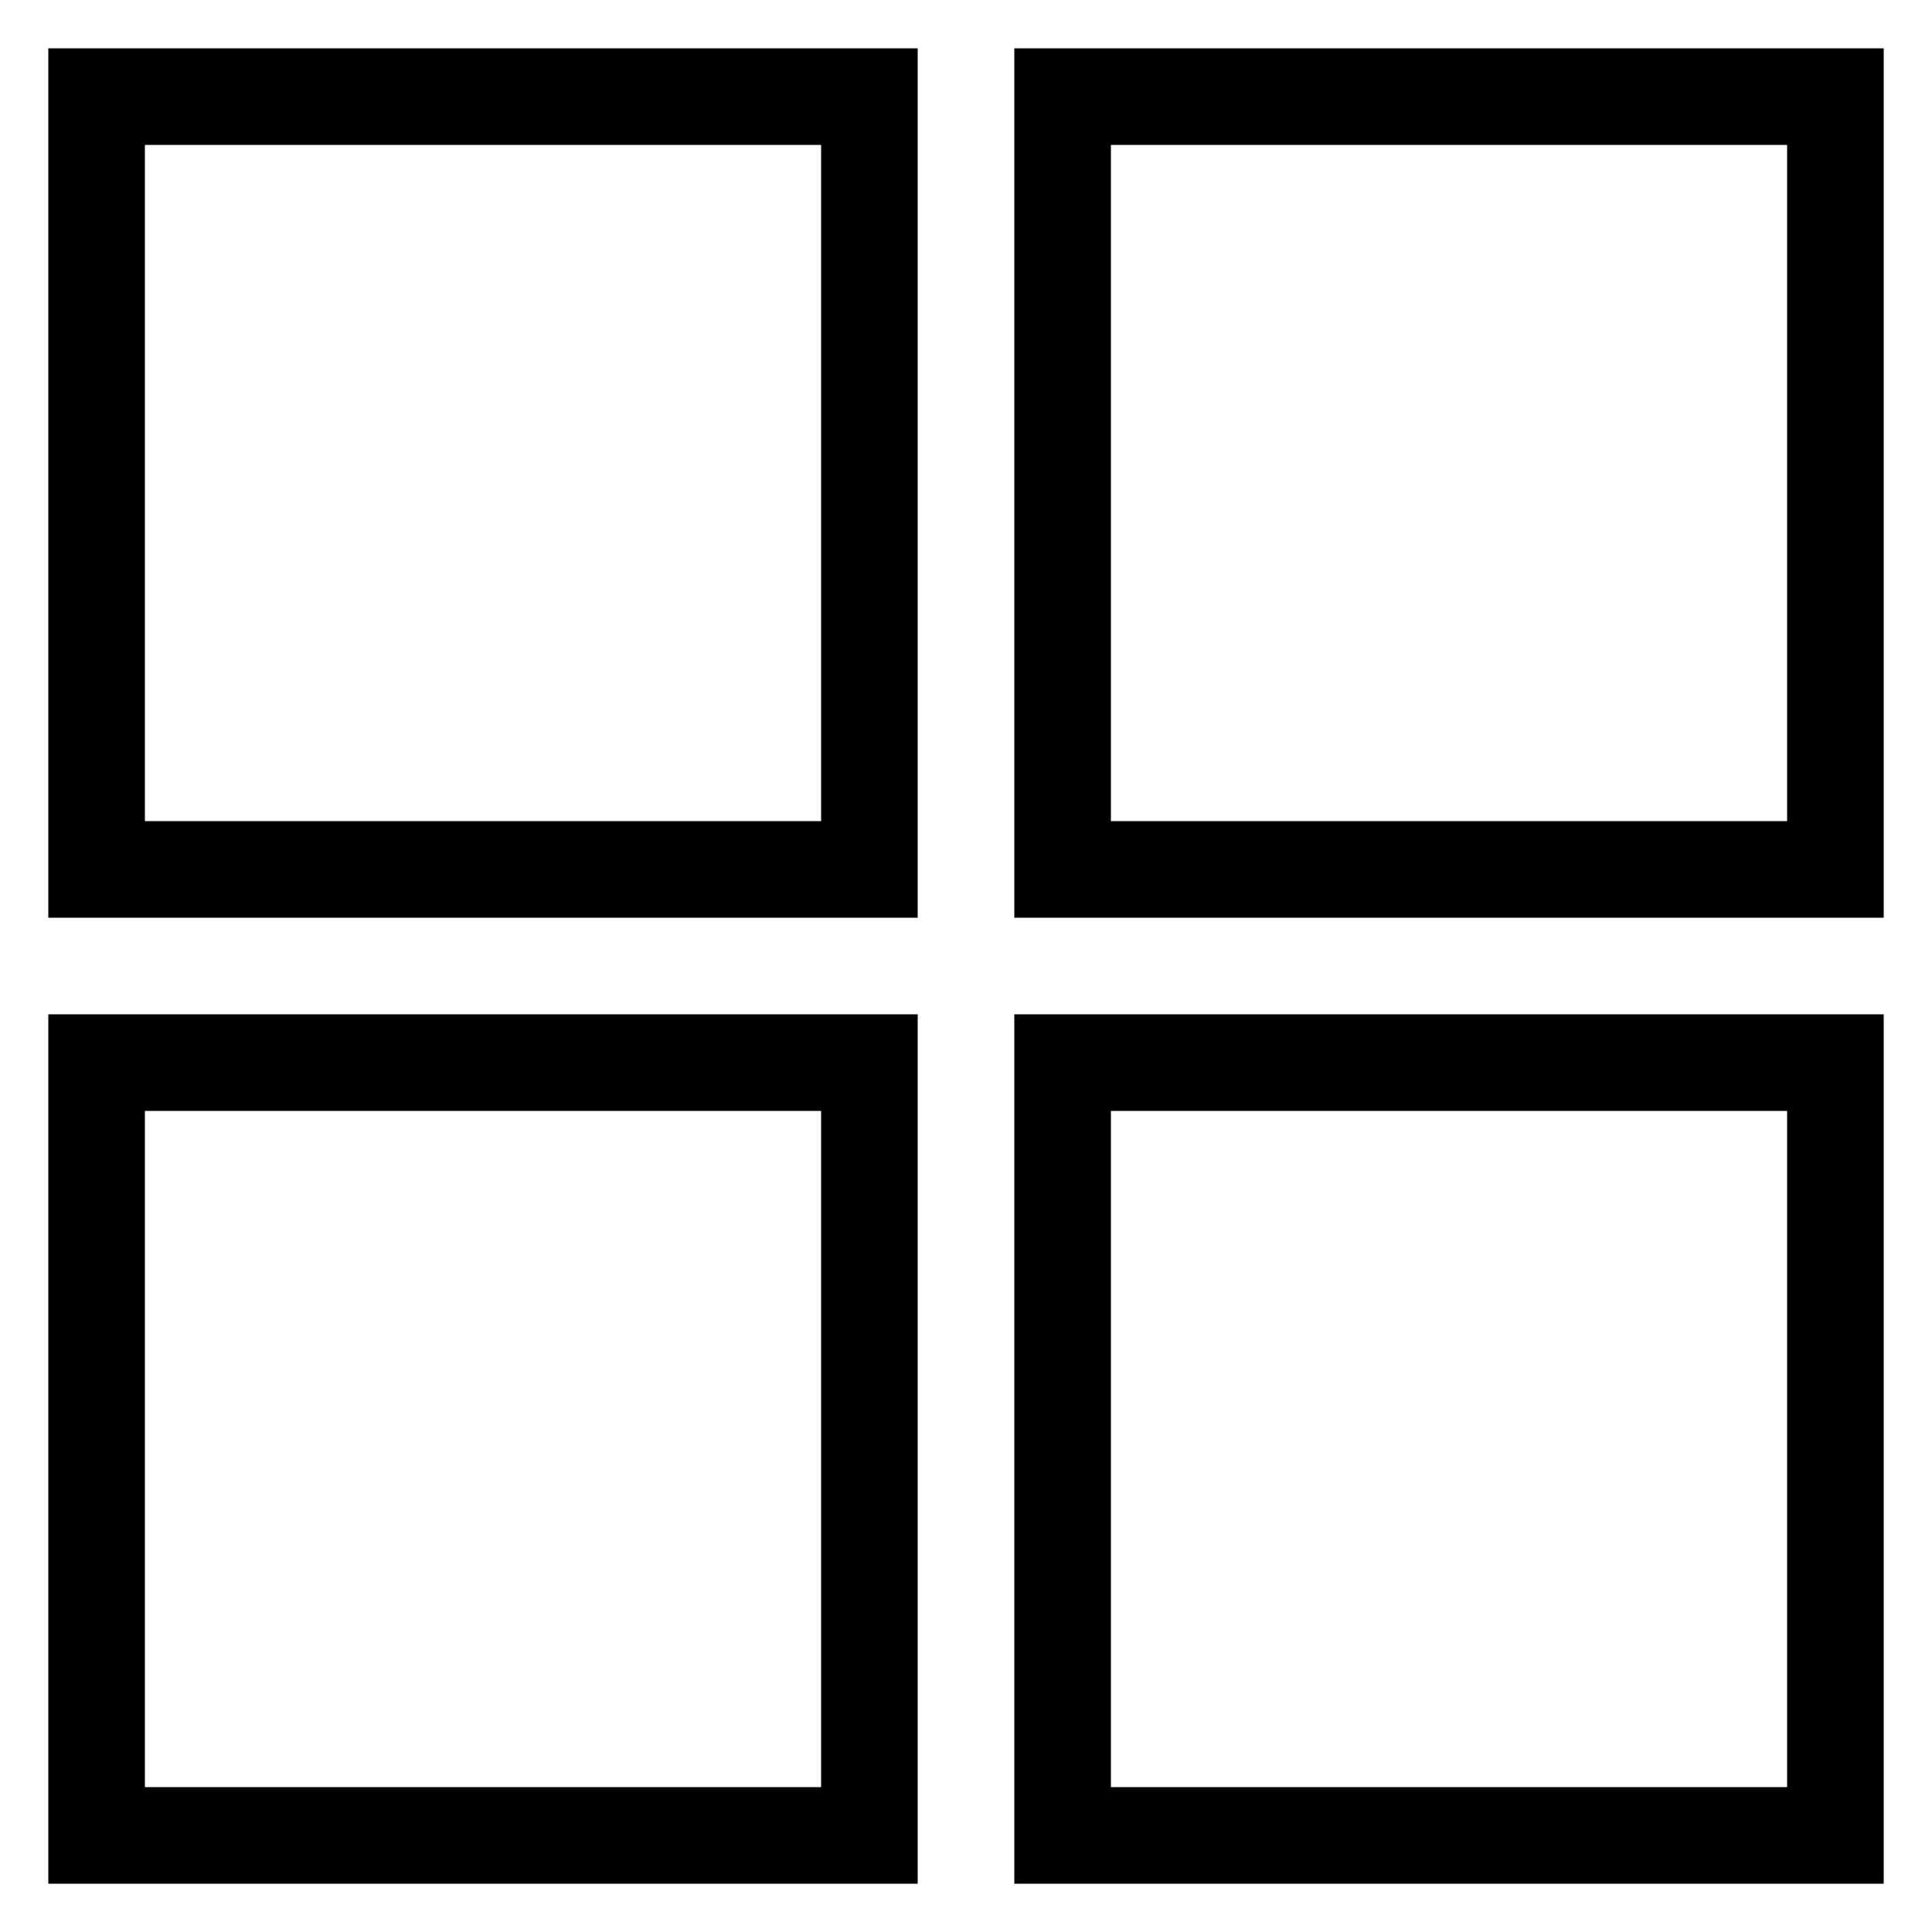
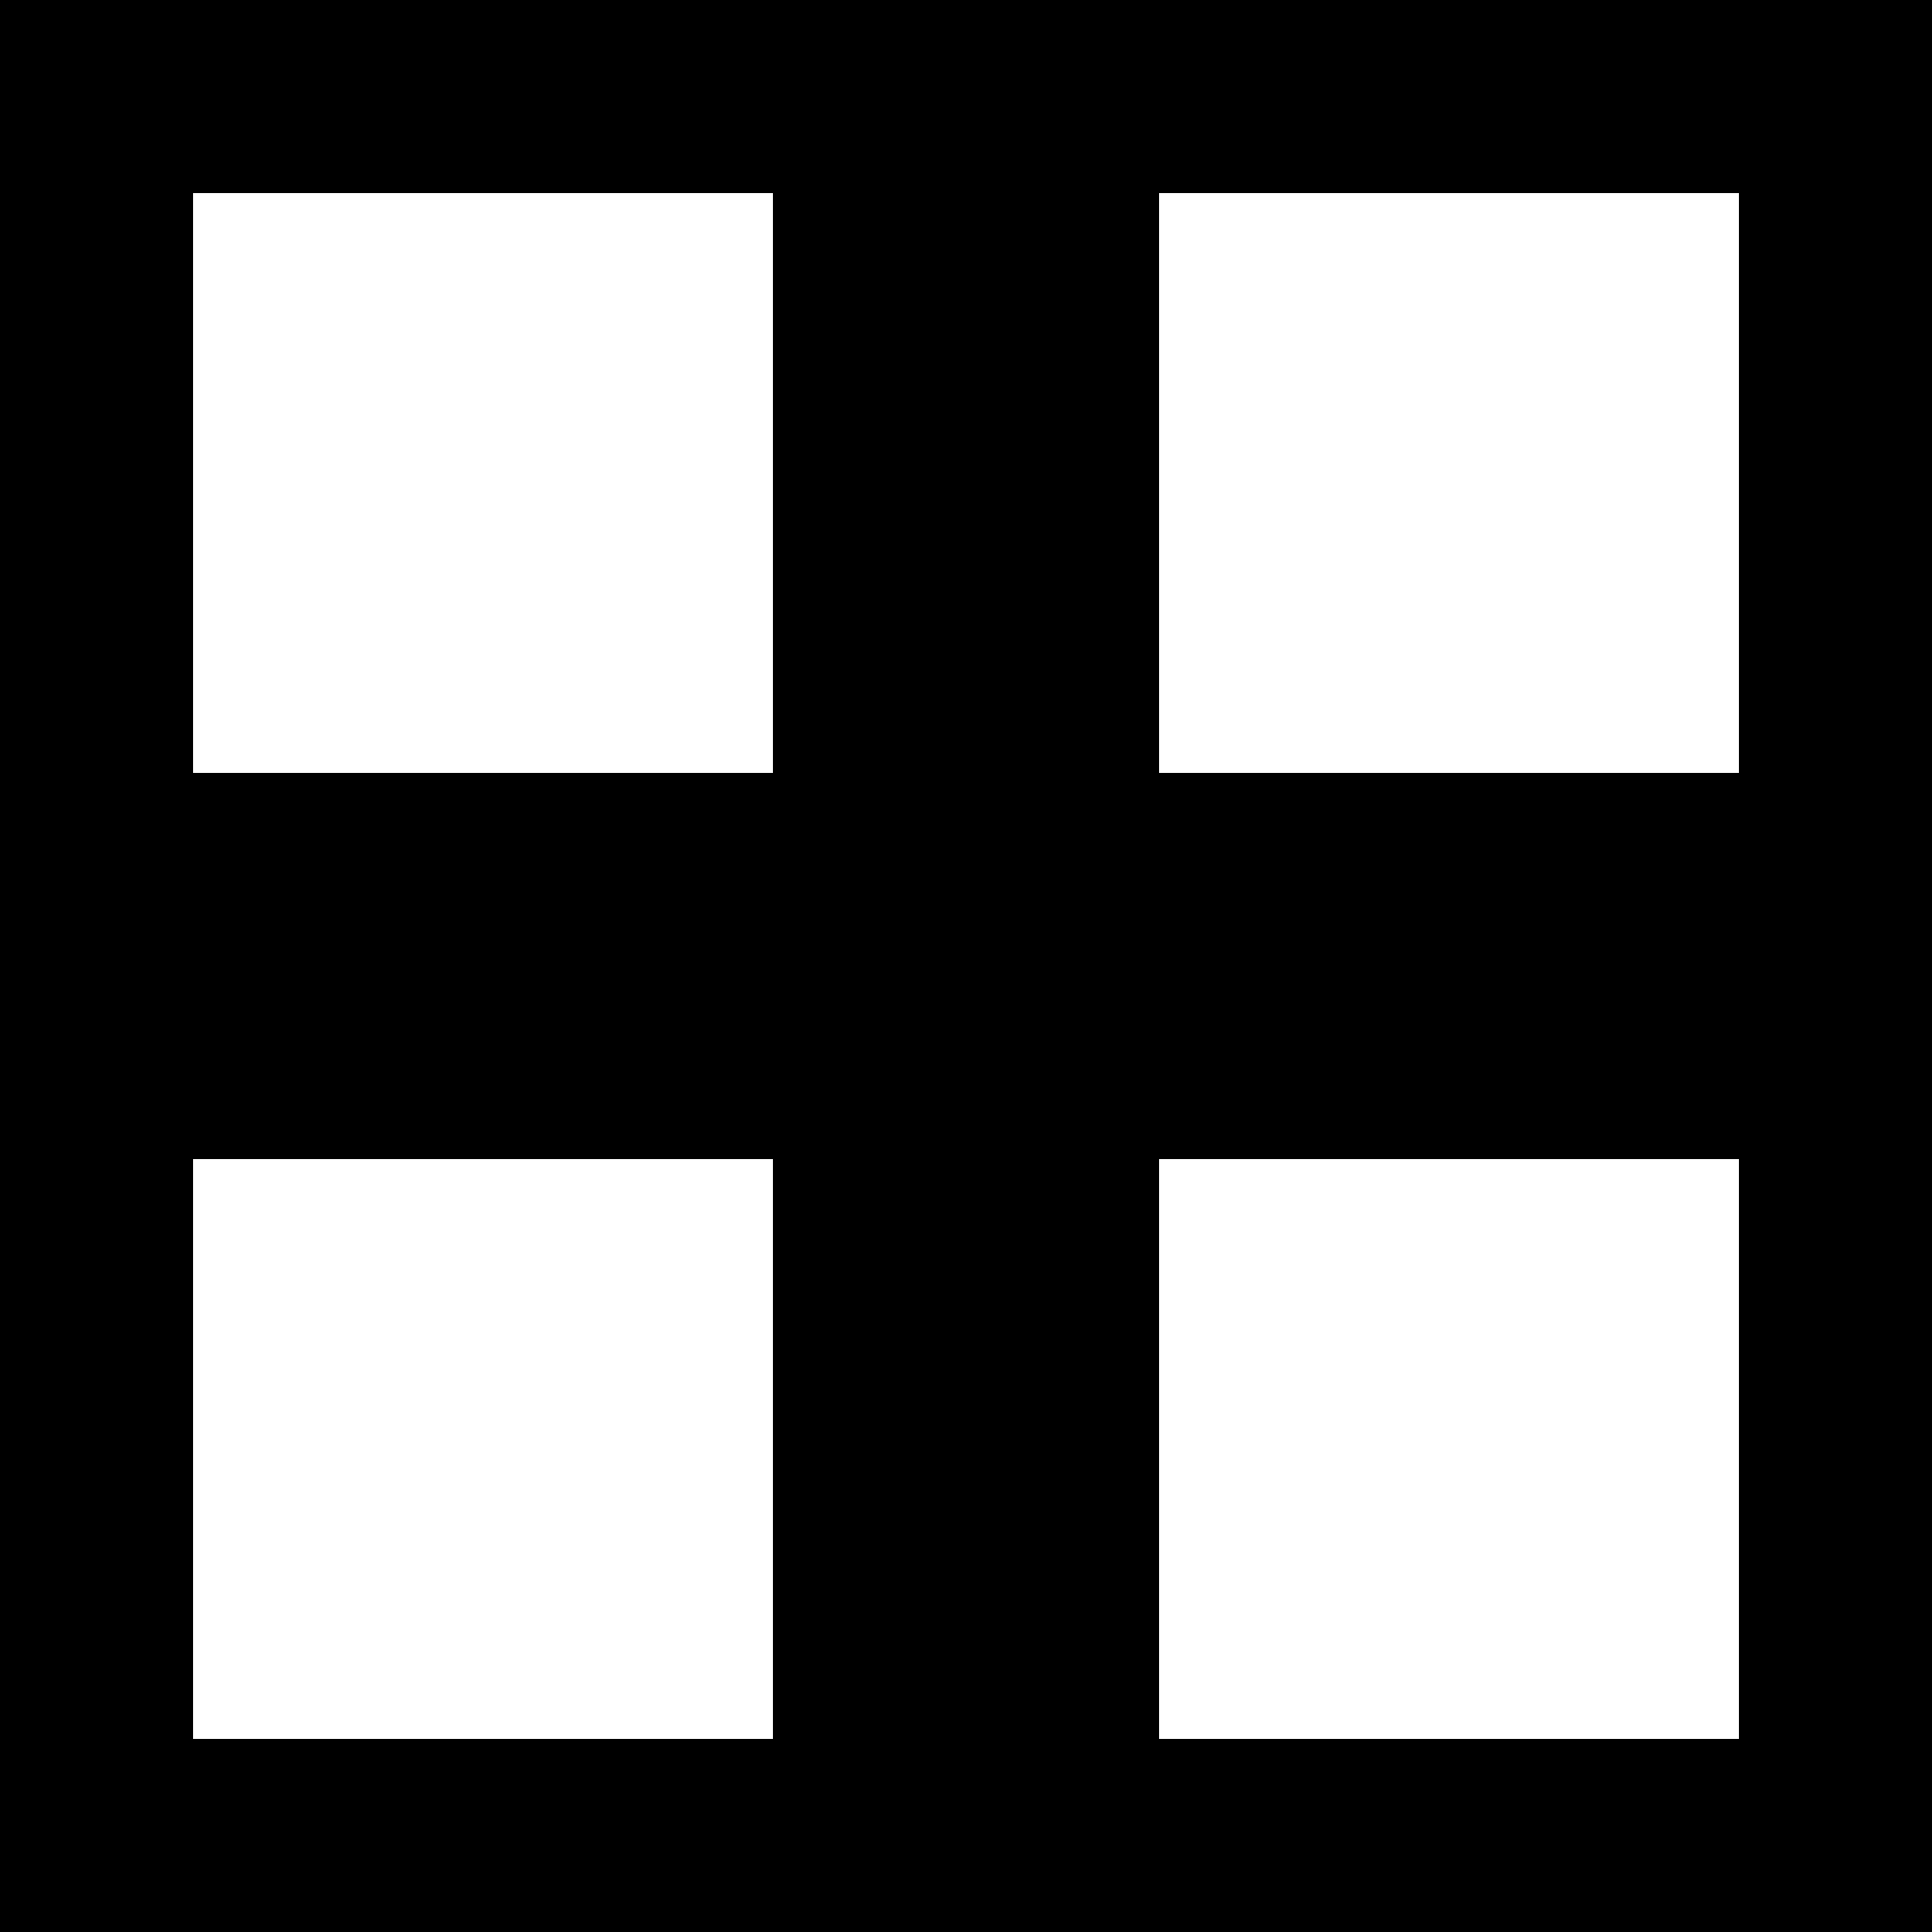
- <svg xmlns="http://www.w3.org/2000/svg" width="100" height="100" viewBox="0 0 100 100" fill="none" stroke-width="5" stroke="currentColor" stroke-linecap="round">
+ <svg xmlns="http://www.w3.org/2000/svg" width="100" height="100" viewBox="0 0 100 100" fill="none" stroke-width="10" stroke="currentColor" stroke-linecap="round">
  <path d="               M5 5               V45 H45 V5 Z               M5 95 H45 V55 H5 Z               M95 5 V45 H55 V5 Z               M95 95 H55 V55 H95 Z               " />
</svg>
